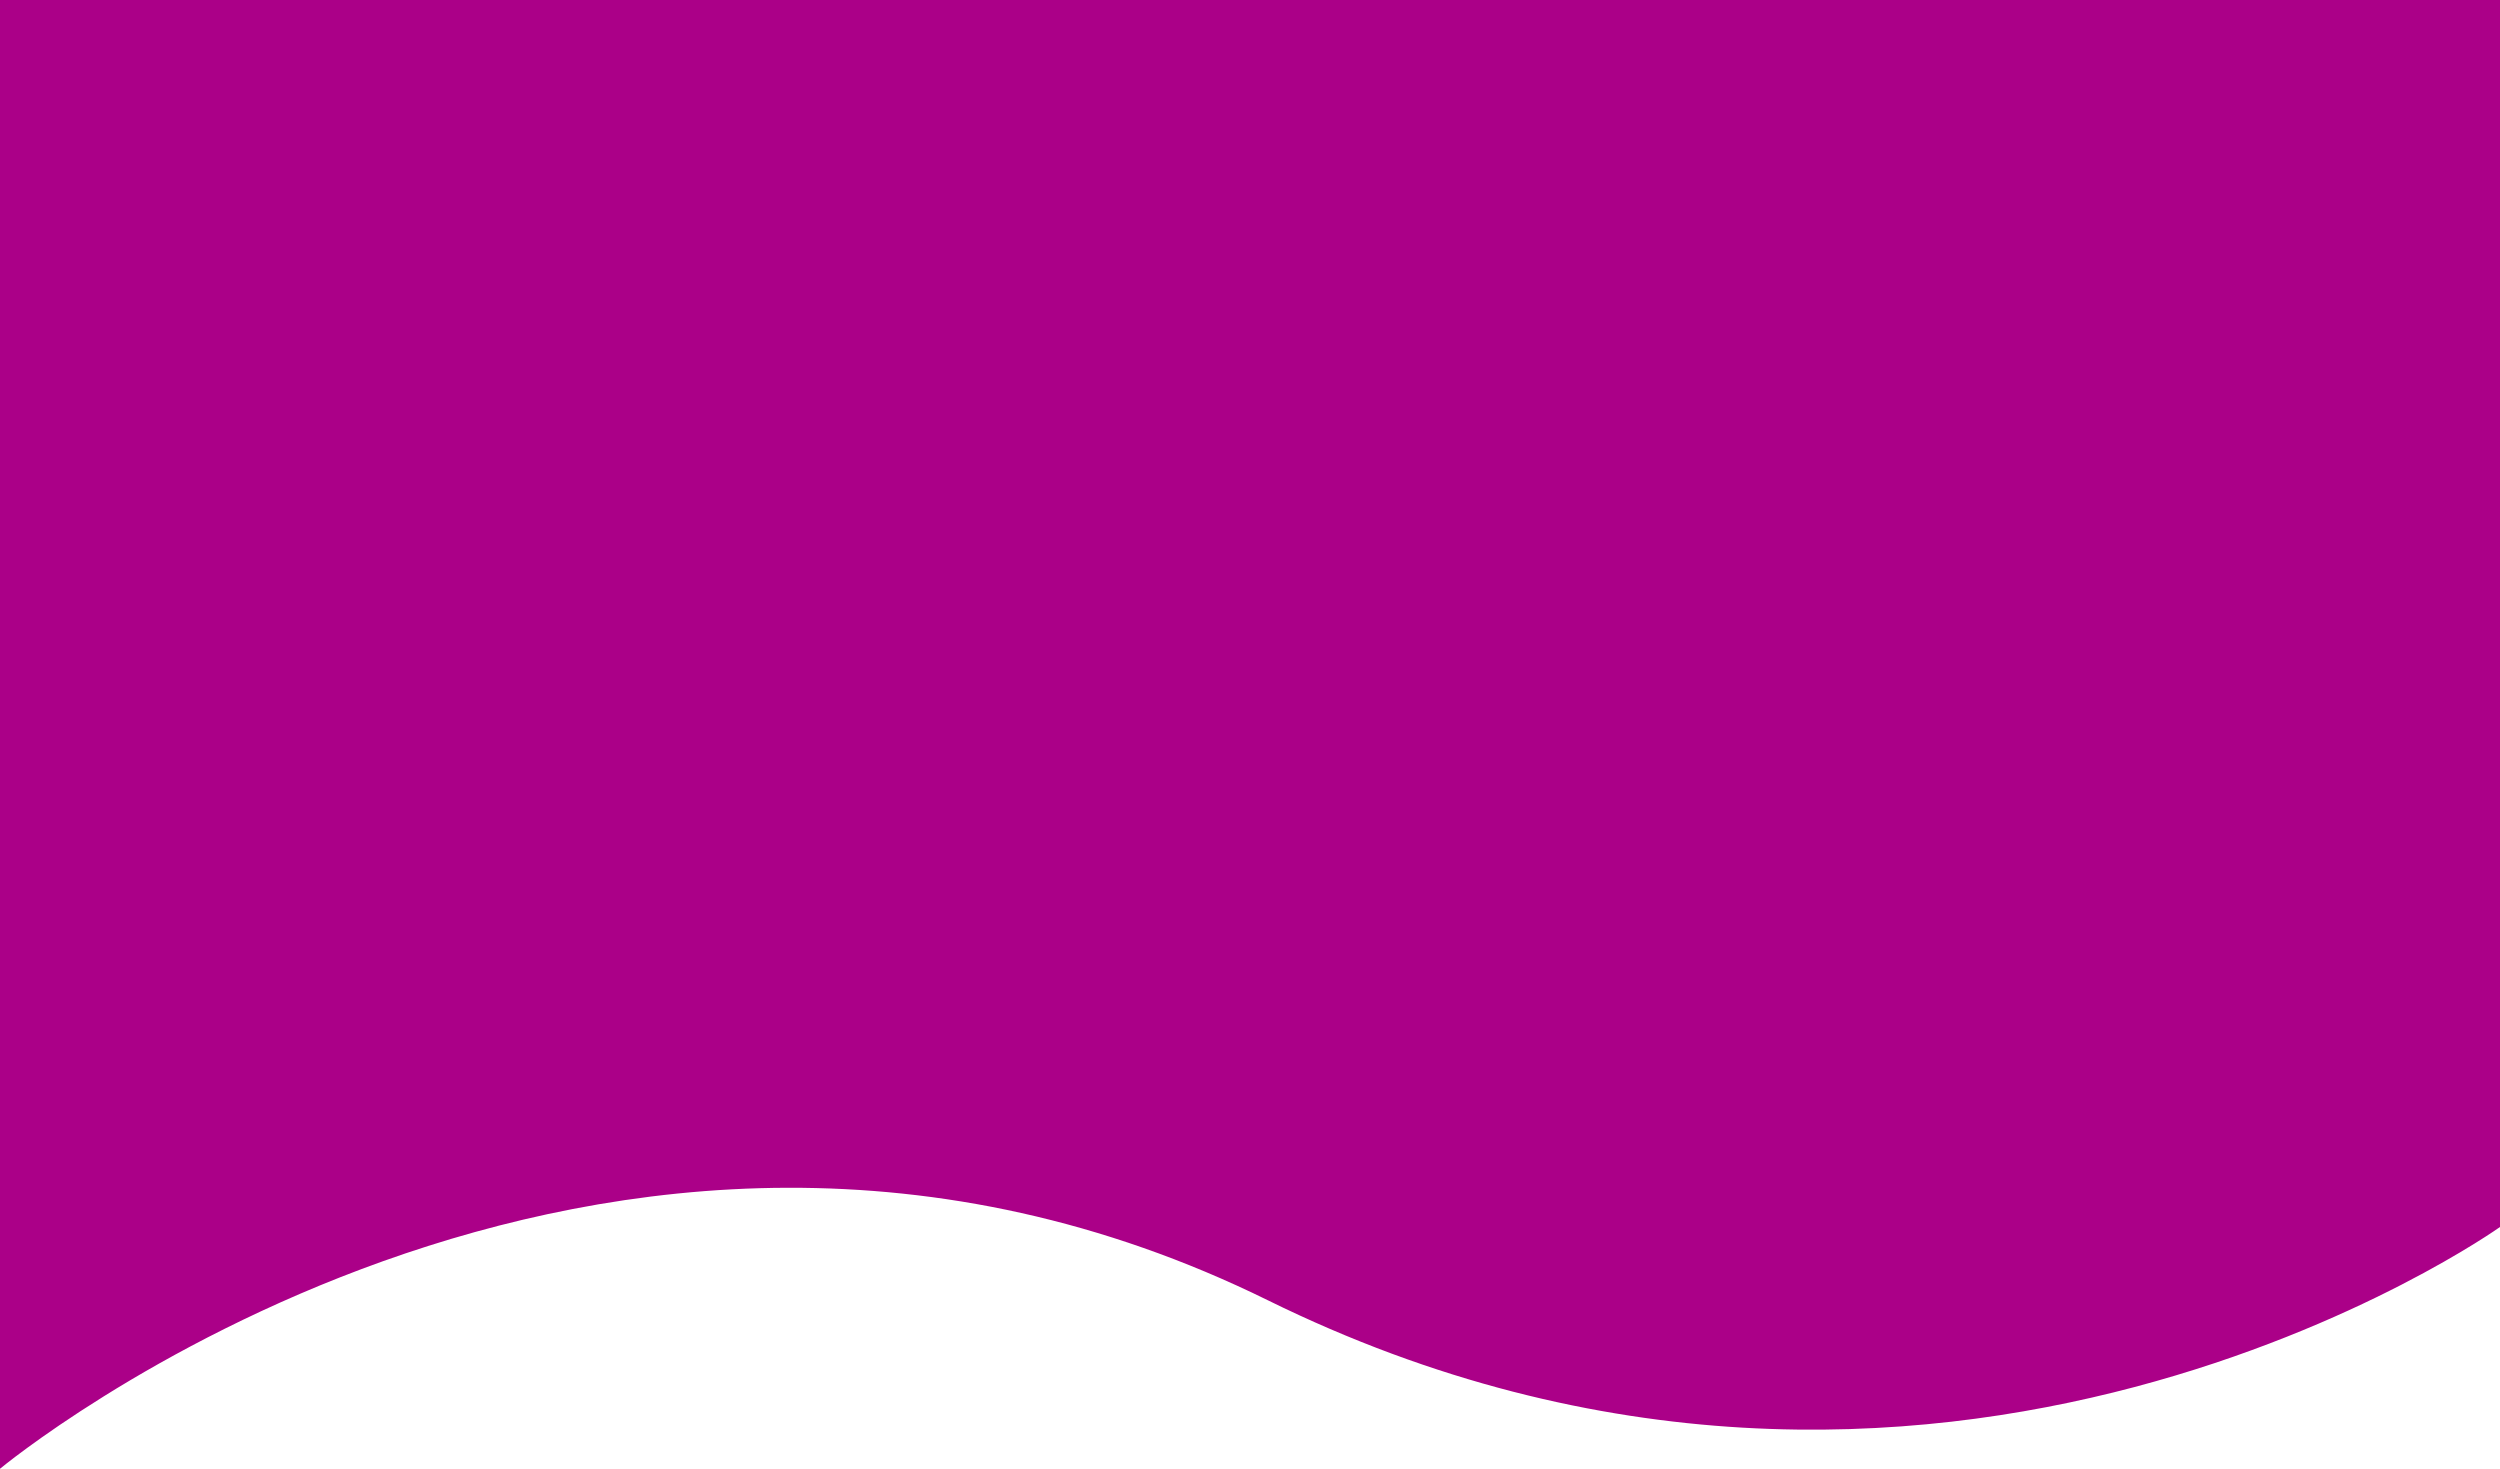
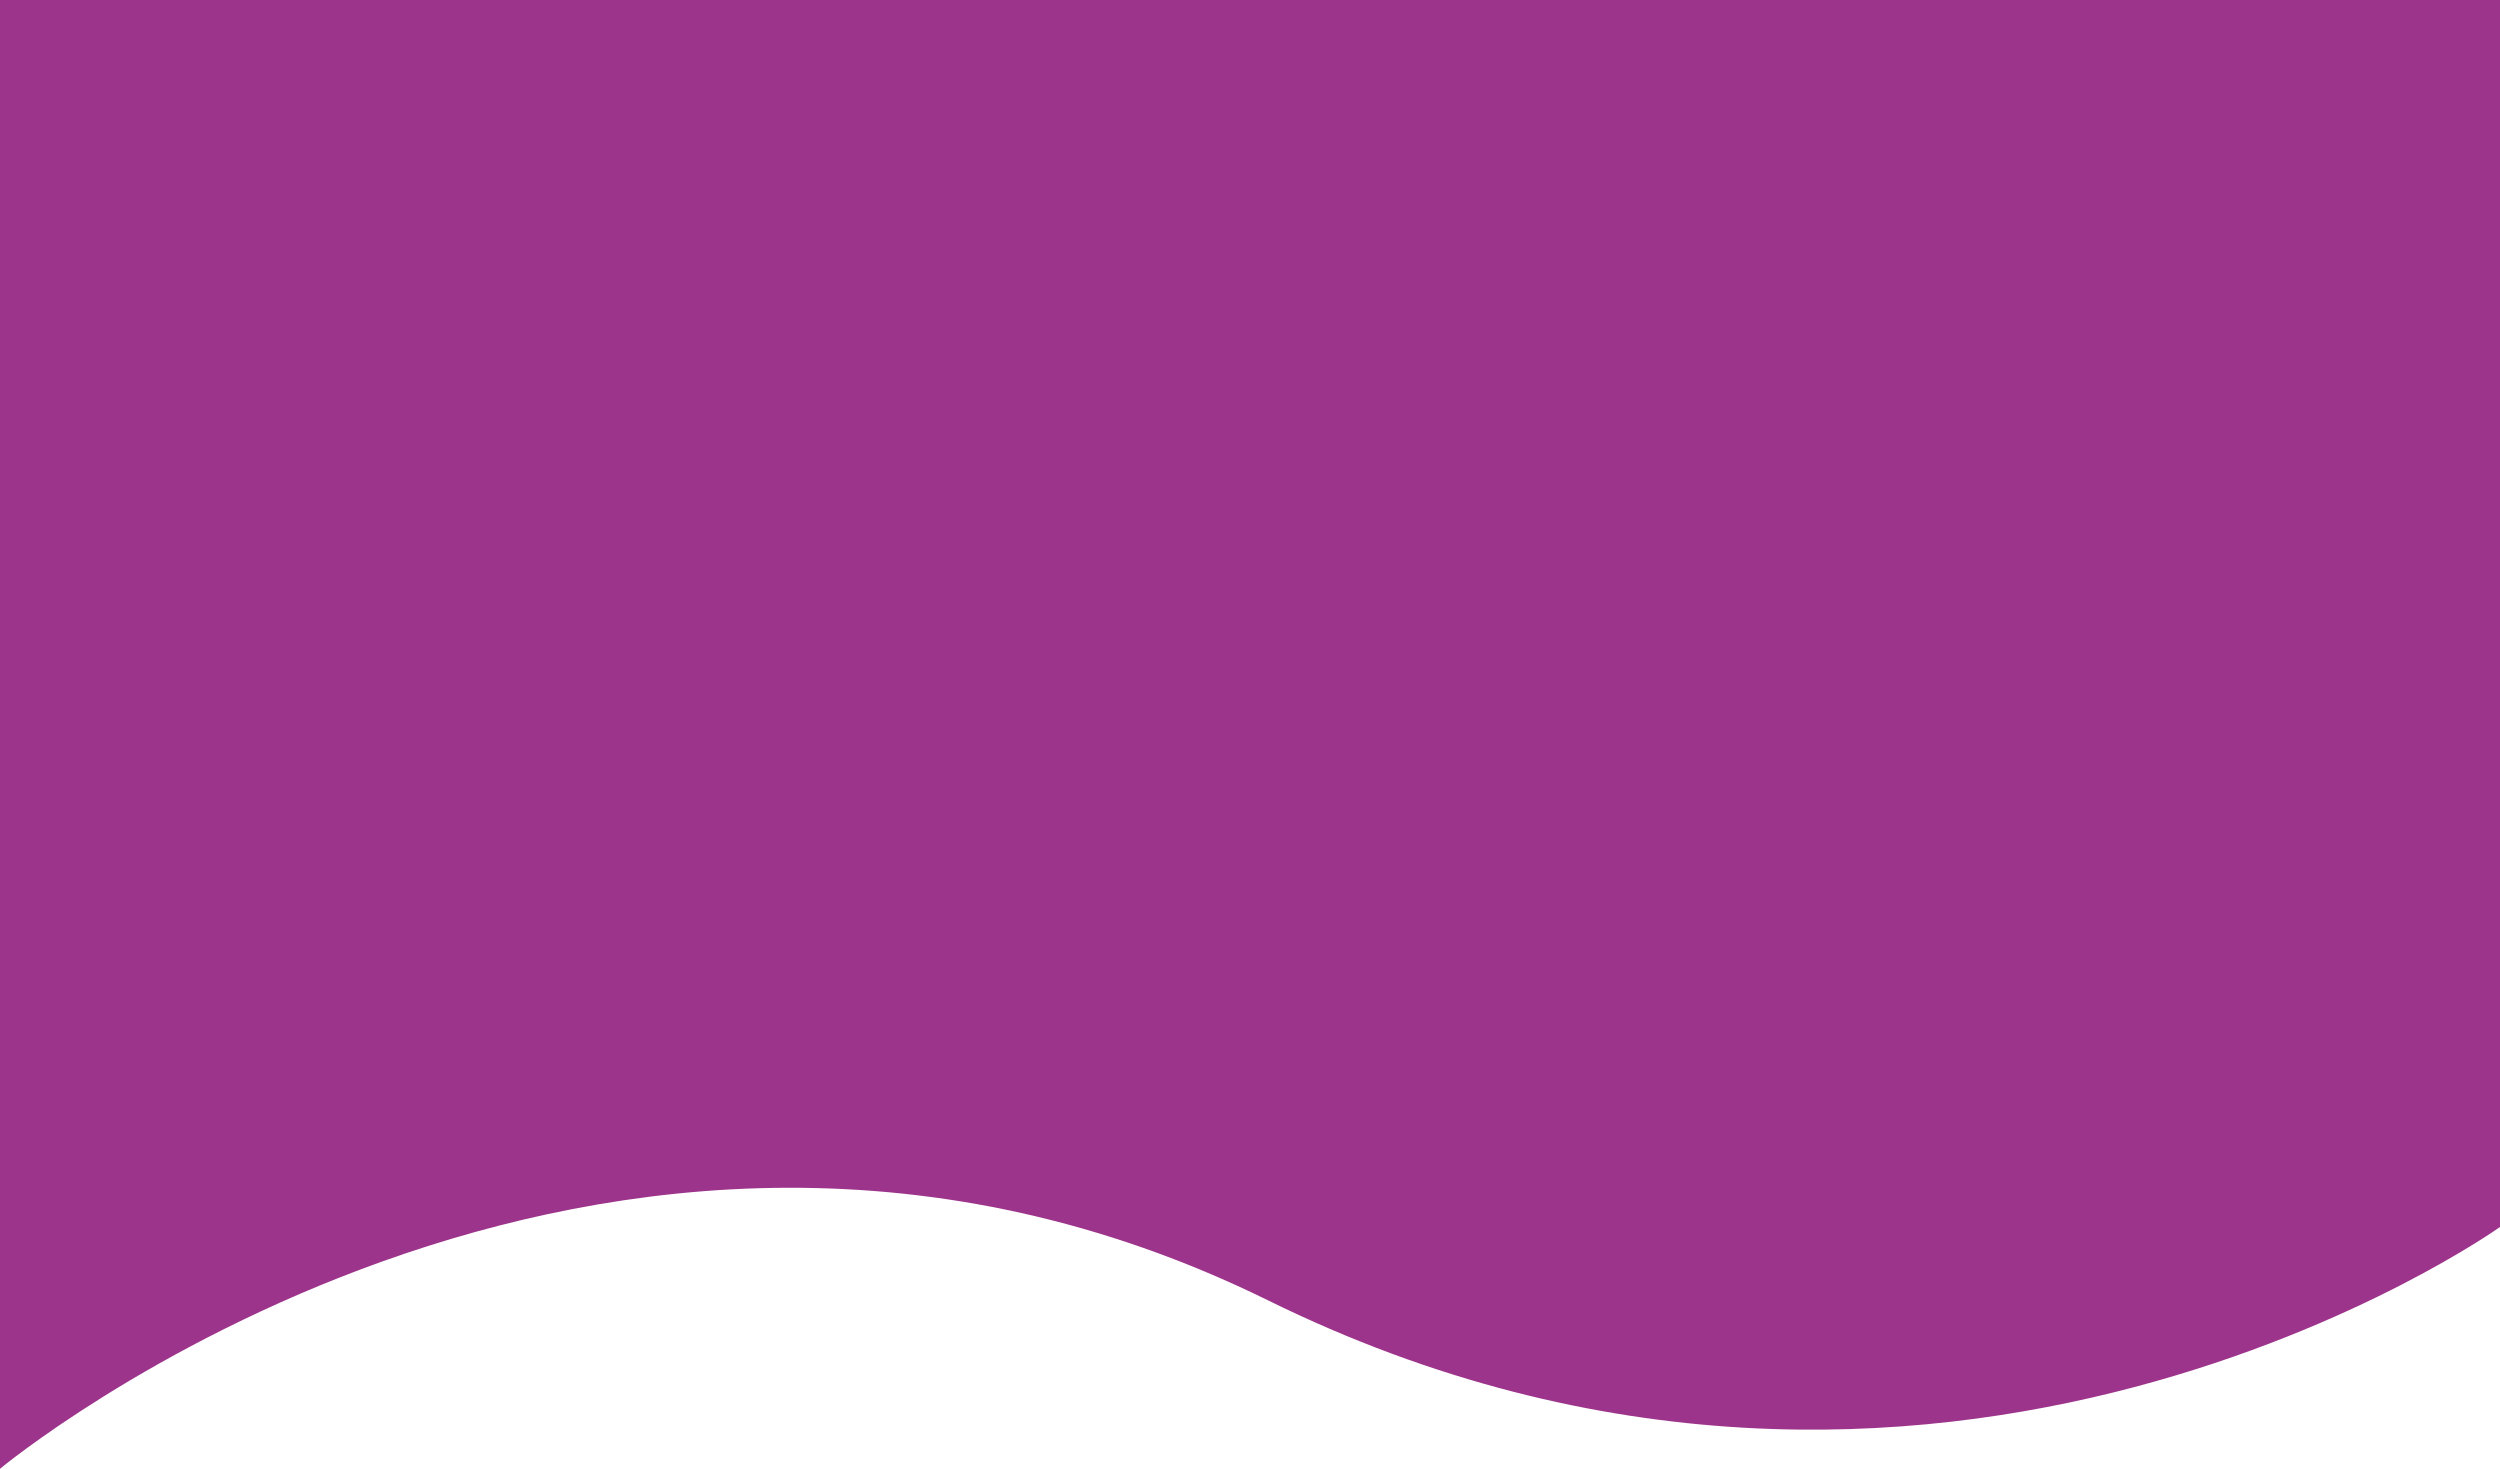
<svg xmlns="http://www.w3.org/2000/svg" width="1440" height="846" viewBox="0 0 1440 846" fill="none">
-   <path fill-rule="evenodd" clip-rule="evenodd" d="M0 0V846C0 846 345.255 559.417 730.28 748.958C1115.3 938.5 1440 706.746 1440 706.746V0H0Z" fill="#AB0088" />
+   <path fill-rule="evenodd" clip-rule="evenodd" d="M0 0V846C0 846 345.255 559.417 730.28 748.958C1115.3 938.5 1440 706.746 1440 706.746V0H0Z" fill="#9D348B" />
</svg>
